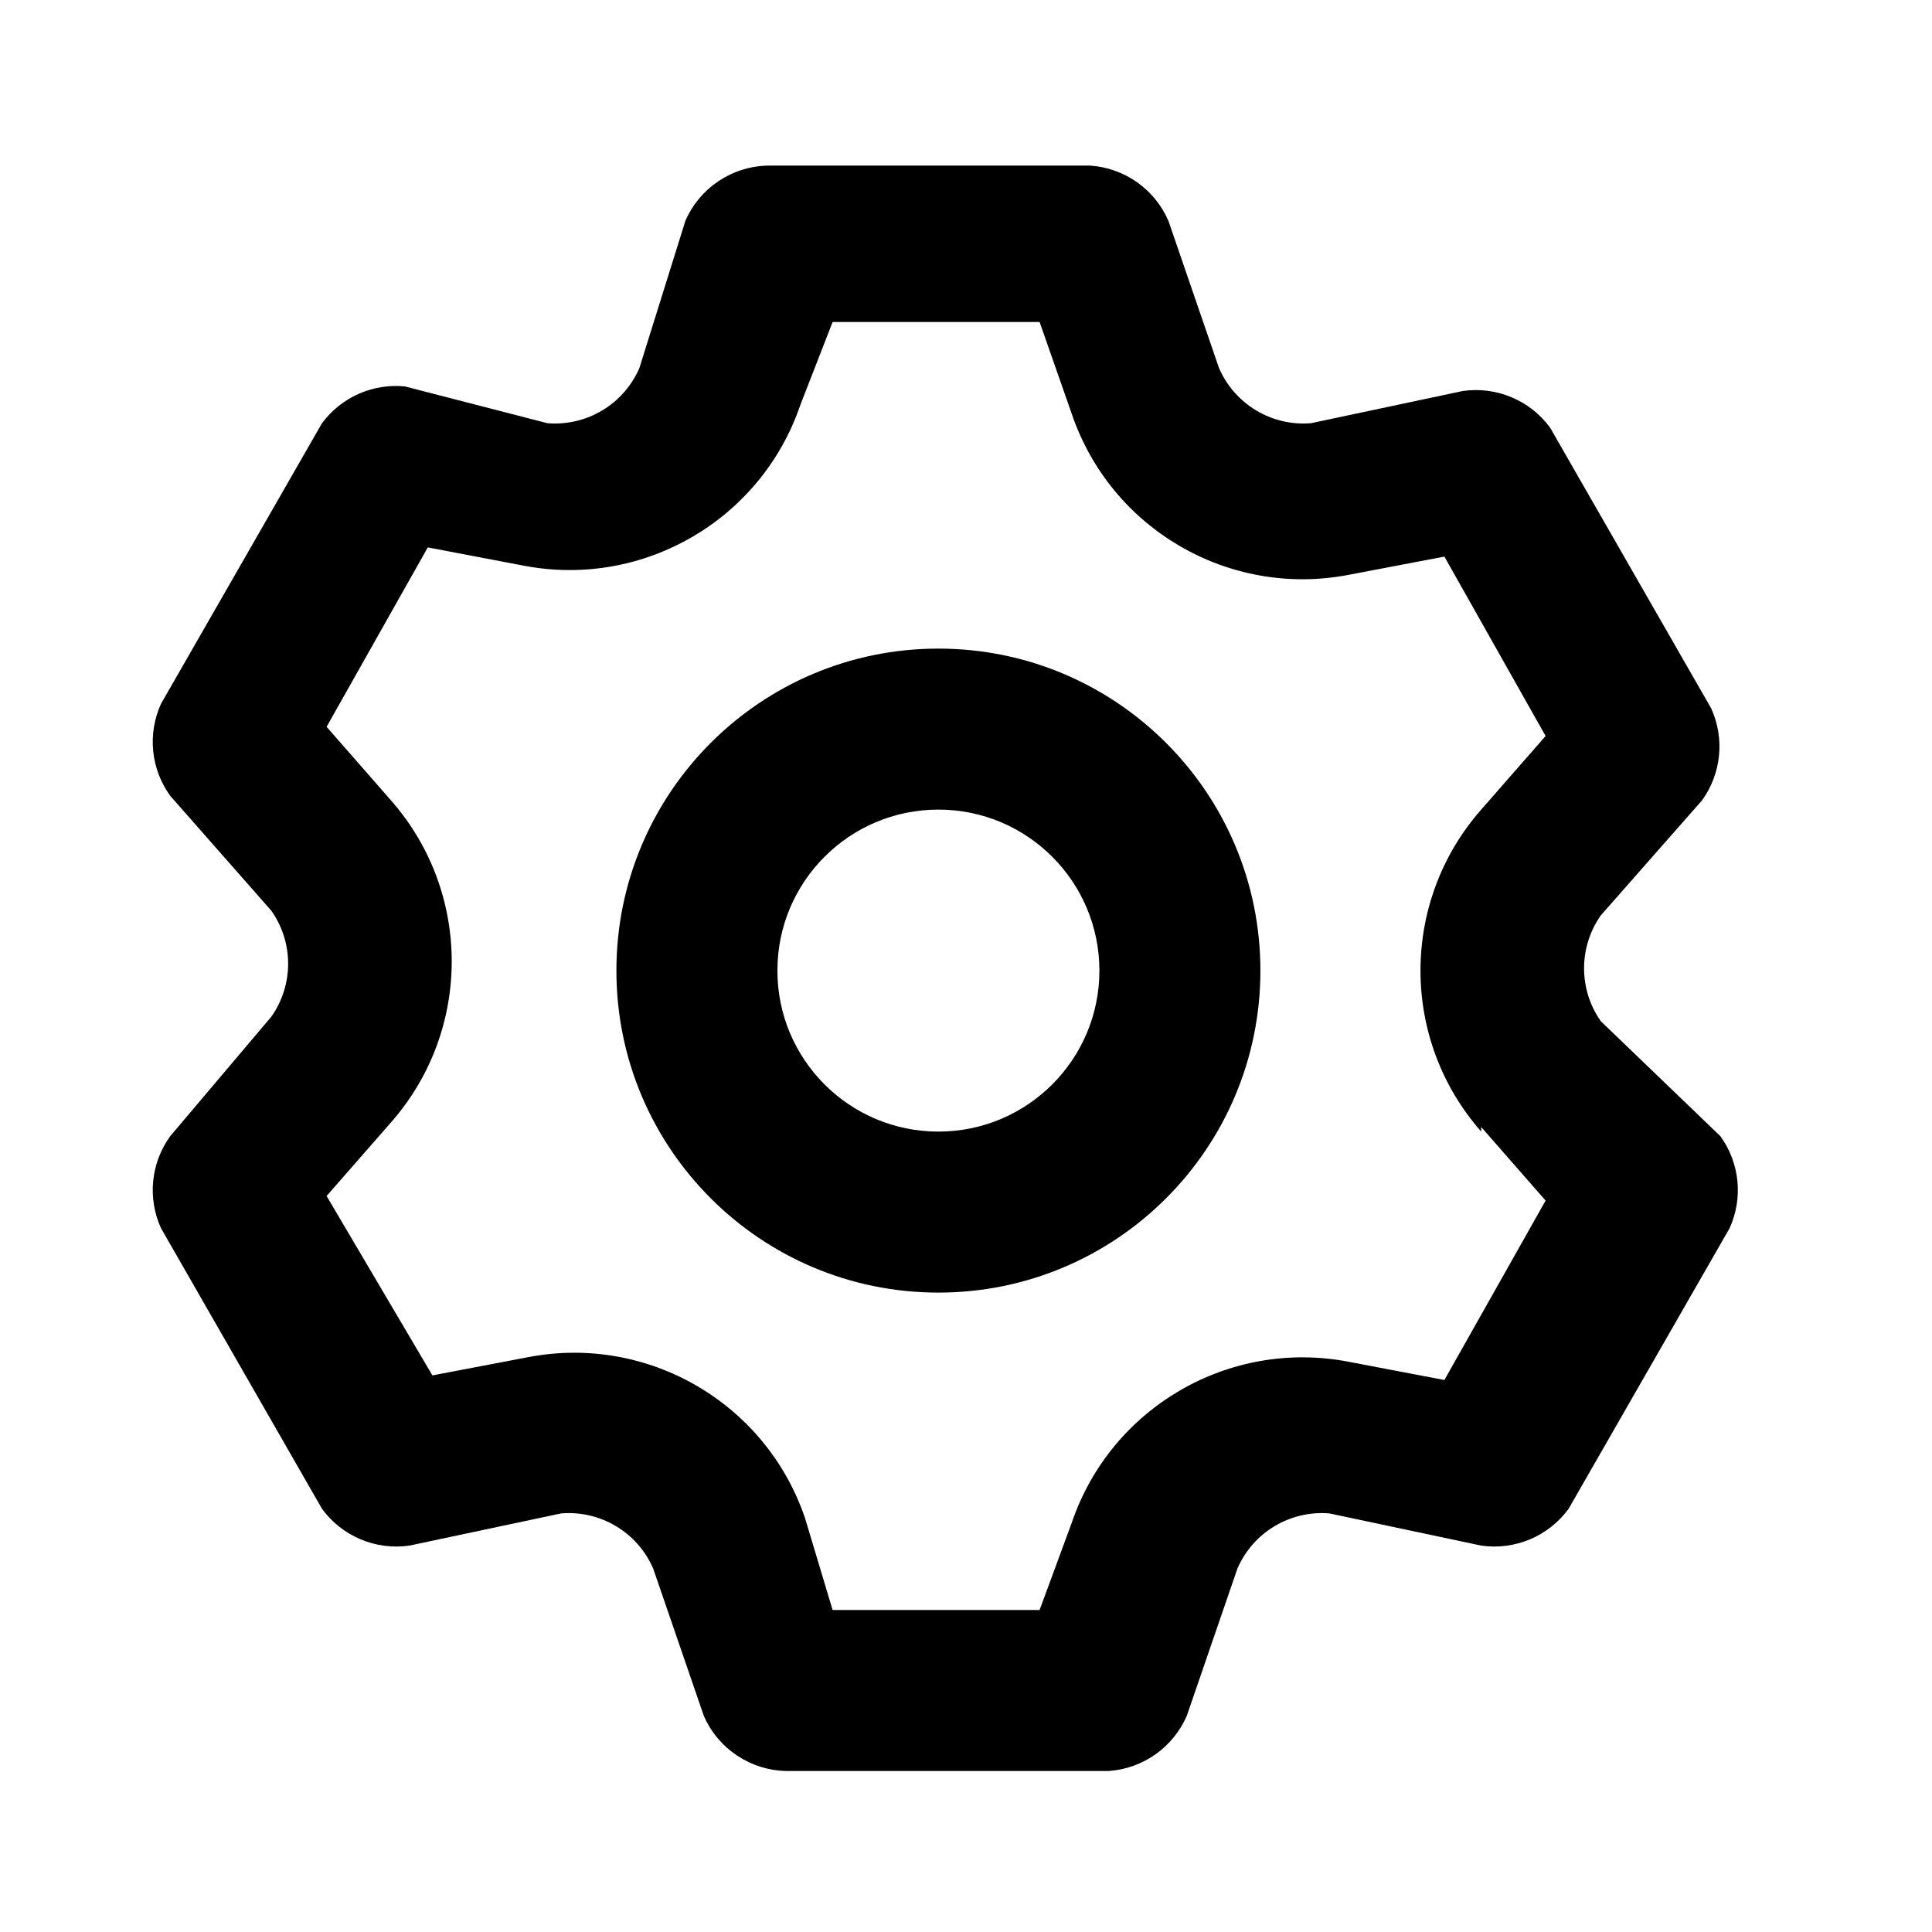
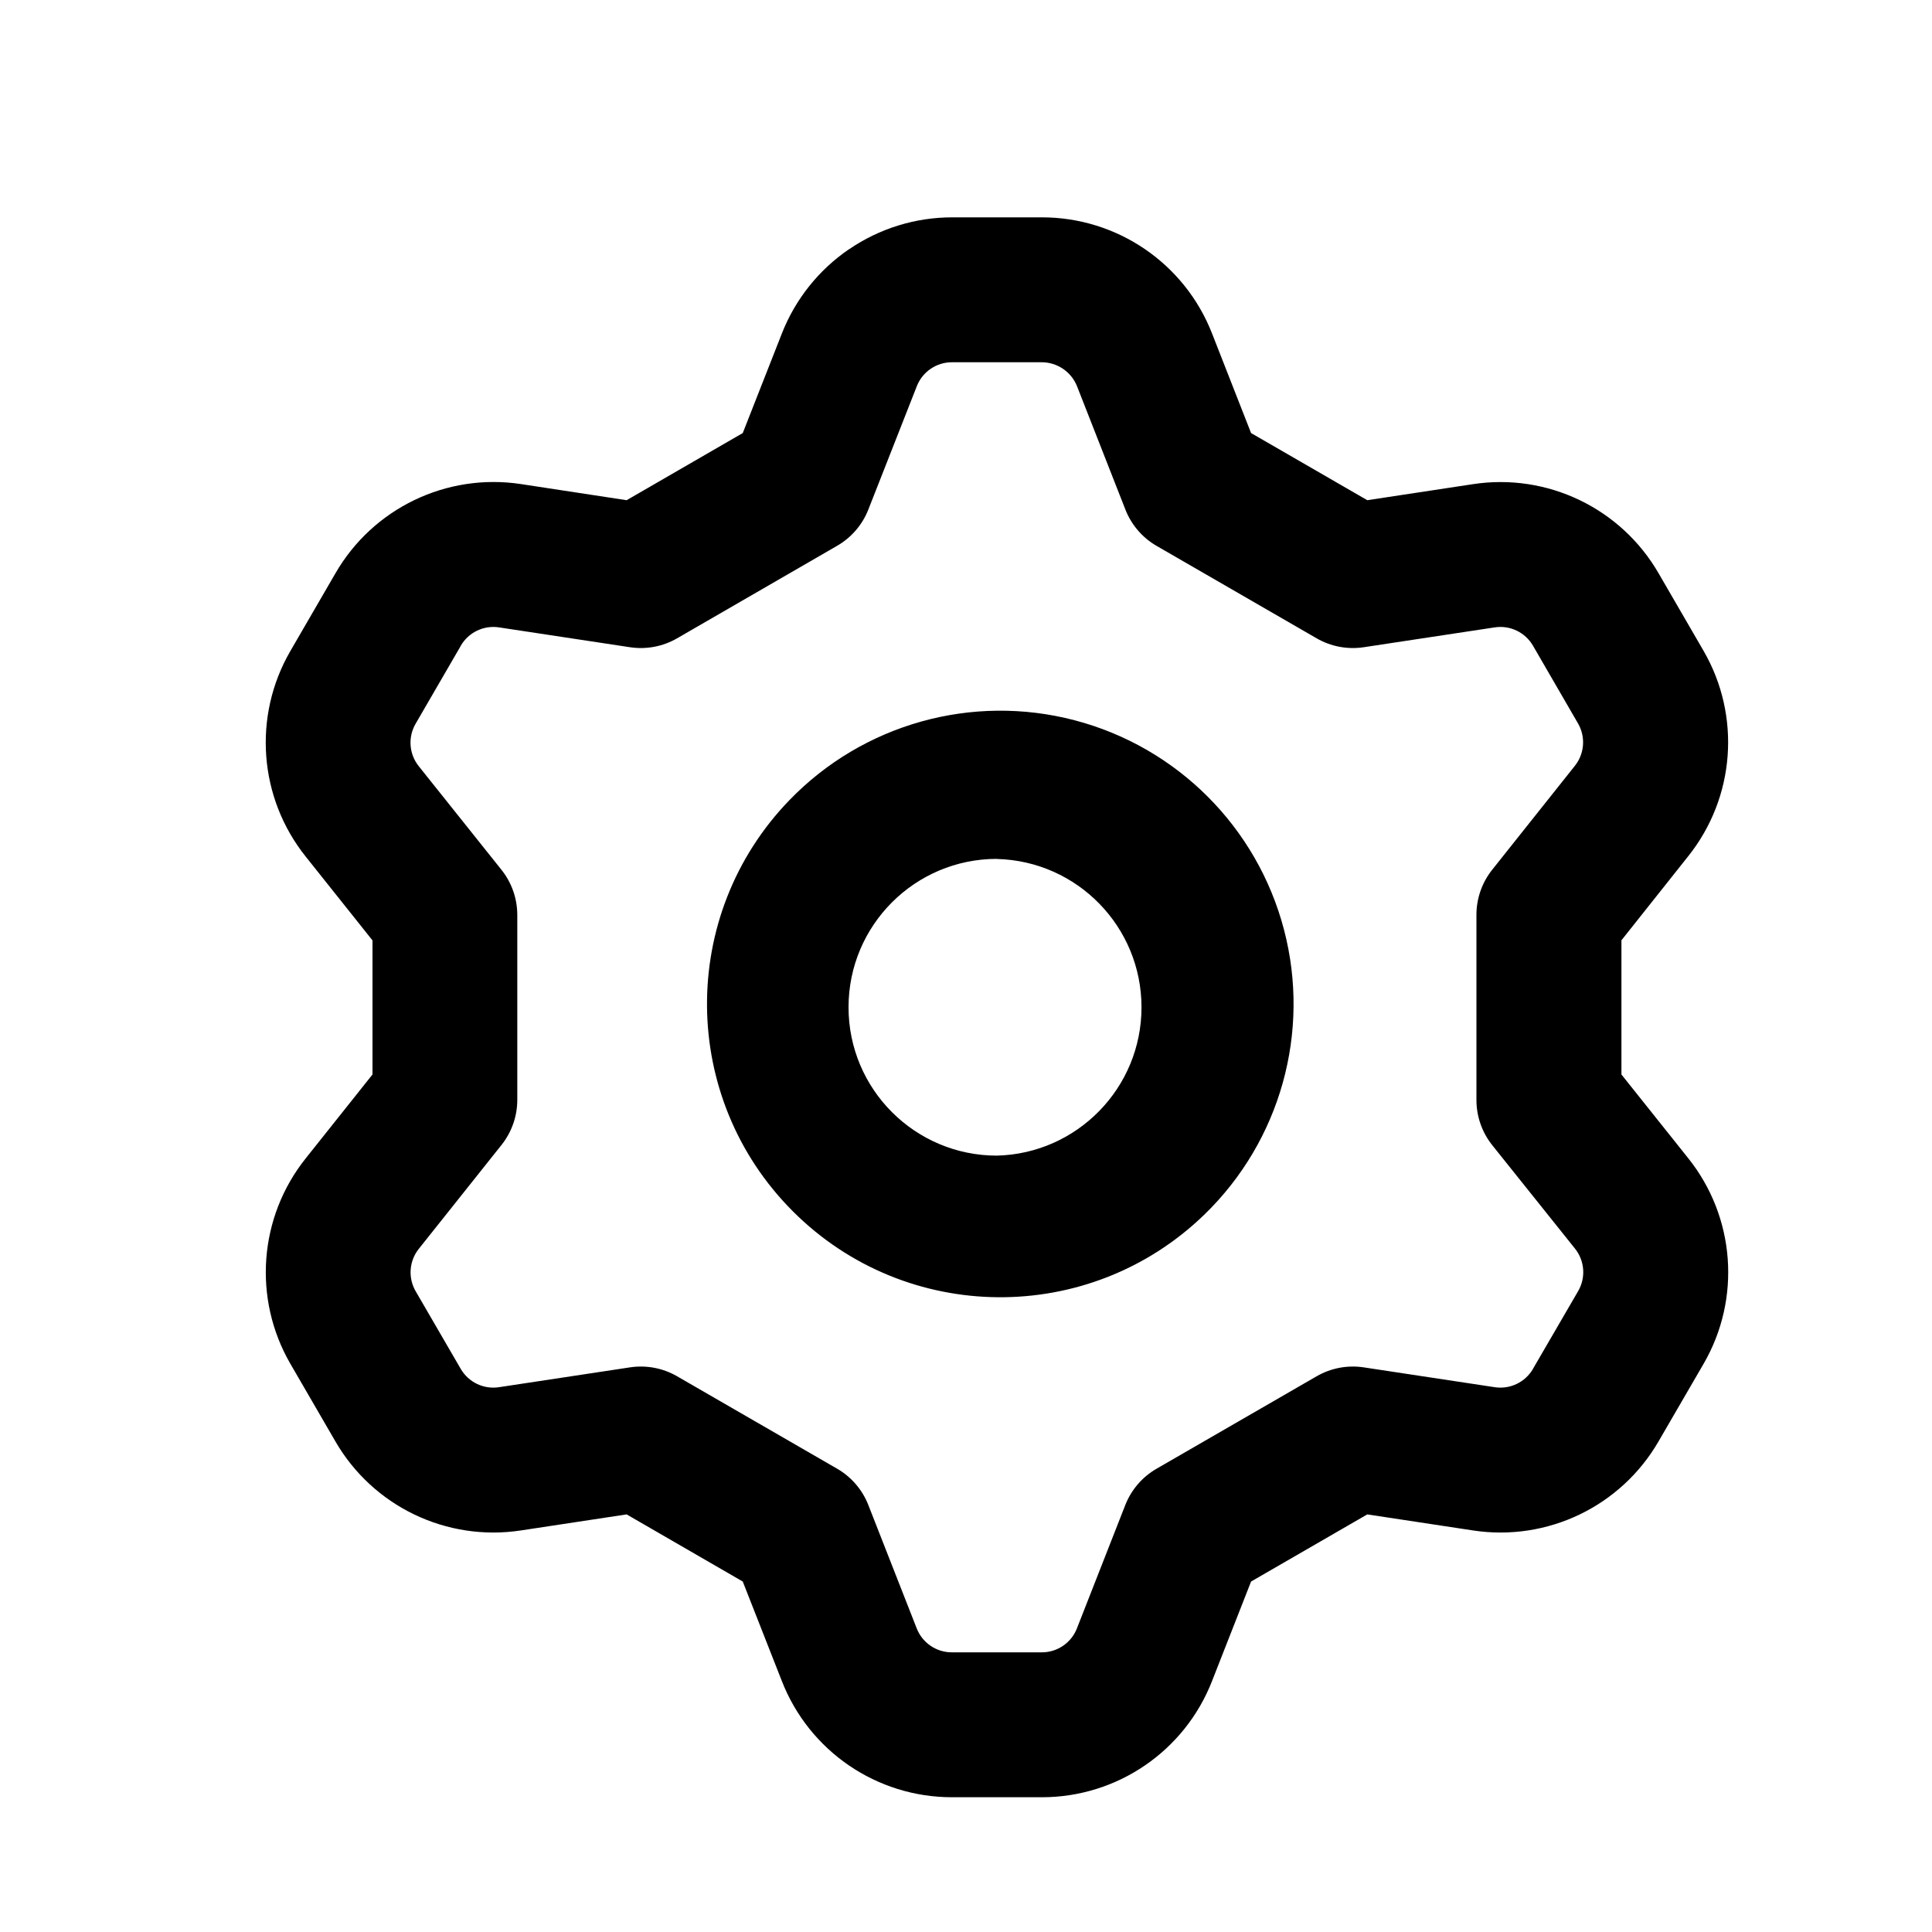
- <svg xmlns="http://www.w3.org/2000/svg" width="14" height="14" fill="currentColor" viewBox="0 0 0.42 0.42" data-name="Layer 1">
-   <path d="M.348.222a.02.02 0 0 1 0-.023L.37.174a.02.02 0 0 0 .002-.02L.337.093A.02.02 0 0 0 .318.085L.285.092A.02.02 0 0 1 .265.08L.254.048A.02.02 0 0 0 .237.036h-.07a.02.02 0 0 0-.018.012L.139.08a.02.02 0 0 1-.02.012L.088.084A.02.02 0 0 0 .07.092L.035.153a.02.02 0 0 0 .002.02l.022.025a.02.02 0 0 1 0 .023L.037.247a.02.02 0 0 0-.002.02L.07.328a.02.02 0 0 0 .019.008L.122.329a.02.02 0 0 1 .02.012l.011.032a.02.02 0 0 0 .018.012h.07A.02.02 0 0 0 .258.373L.269.341a.02.02 0 0 1 .02-.012l.033.007A.02.02 0 0 0 .341.328L.376.267a.02.02 0 0 0-.002-.02ZM.322.245l.014.016L.314.3.293.296a.053.053 0 0 0-.06.035L.226.35H.181L.175.33a.053.053 0 0 0-.06-.035L.094.299.071.26.085.244a.053.053 0 0 0 0-.07L.071.158.093.119l.021.004a.053.053 0 0 0 .06-.035L.181.07h.045l.007.02a.053.053 0 0 0 .06.035L.314.121.336.16.322.176a.053.053 0 0 0 0 .07M.204.141a.07.07 0 1 0 .07.07.07.07 0 0 0-.07-.07m0 .105A.035.035 0 1 1 .239.211a.035.035 0 0 1-.035.035" />
+ <svg viewBox="0 0 20 20" fill="currentColor" width="16" height="16" aria-hidden="true" aria-label="System default" data-testid="icon">
+   <path d="M9.855 3.75A.39.39 0 0 0 9.49 4l-.501 1.275a.75.75 0 0 1-.323.375l-1.657.958a.75.75 0 0 1-.488.092l-1.353-.205a.39.39 0 0 0-.4.193l-.001.003-.464.8a.39.39 0 0 0 .033.442l.855 1.071a.75.75 0 0 1 .164.468v1.913a.75.75 0 0 1-.163.467l-.855 1.074a.39.39 0 0 0-.034.441l.465.801a.39.39 0 0 0 .399.192l1.354-.205a.75.75 0 0 1 .488.092l1.657.957a.75.75 0 0 1 .323.376l.5 1.275a.39.39 0 0 0 .366.25h.928a.39.39 0 0 0 .366-.25l.5-1.275a.75.75 0 0 1 .324-.376l1.657-.957a.75.75 0 0 1 .488-.092l1.354.205a.39.39 0 0 0 .399-.192v-.001l.465-.8a.39.39 0 0 0-.033-.443l-.856-1.07a.75.75 0 0 1-.163-.469V9.472a.75.75 0 0 1 .162-.467l.856-1.076a.39.39 0 0 0 .033-.441l-.464-.801a.39.39 0 0 0-.4-.192l-1.353.205a.75.75 0 0 1-.488-.092l-1.657-.957a.75.75 0 0 1-.323-.376L11.15 4a.395.395 0 0 0-.367-.25zM8.79 2.58c.314-.215.686-.33 1.066-.33h.928a1.89 1.89 0 0 1 1.763 1.202l.404 1.031 1.203.695 1.094-.166a1.89 1.89 0 0 1 1.923.925l.464.8a1.89 1.89 0 0 1-.159 2.127l-.691.87v1.389l.69.865a1.89 1.89 0 0 1 .16 2.131l-.464.799a1.89 1.89 0 0 1-1.923.925l-1.094-.166-1.203.695-.404 1.03a1.89 1.89 0 0 1-1.763 1.203h-.928a1.89 1.89 0 0 1-1.762-1.202l-.405-1.031-1.202-.695-1.094.166a1.89 1.89 0 0 1-1.923-.925l-.464-.8a1.89 1.89 0 0 1 .159-2.127l.691-.868V9.735l-.69-.866a1.89 1.89 0 0 1-.16-2.13l.464-.8a1.89 1.89 0 0 1 1.922-.928l1.095.167 1.202-.695.405-1.031c.139-.354.381-.658.696-.873m-.616 5.702a3.036 3.036 0 1 1 4.293 4.293 3.036 3.036 0 0 1-4.293-4.293m2.146.61a1.536 1.536 0 1 0 0 3.072 1.536 1.536 0 0 0 0-3.071" fill-rule="evenodd" clip-rule="evenodd" />
</svg>
